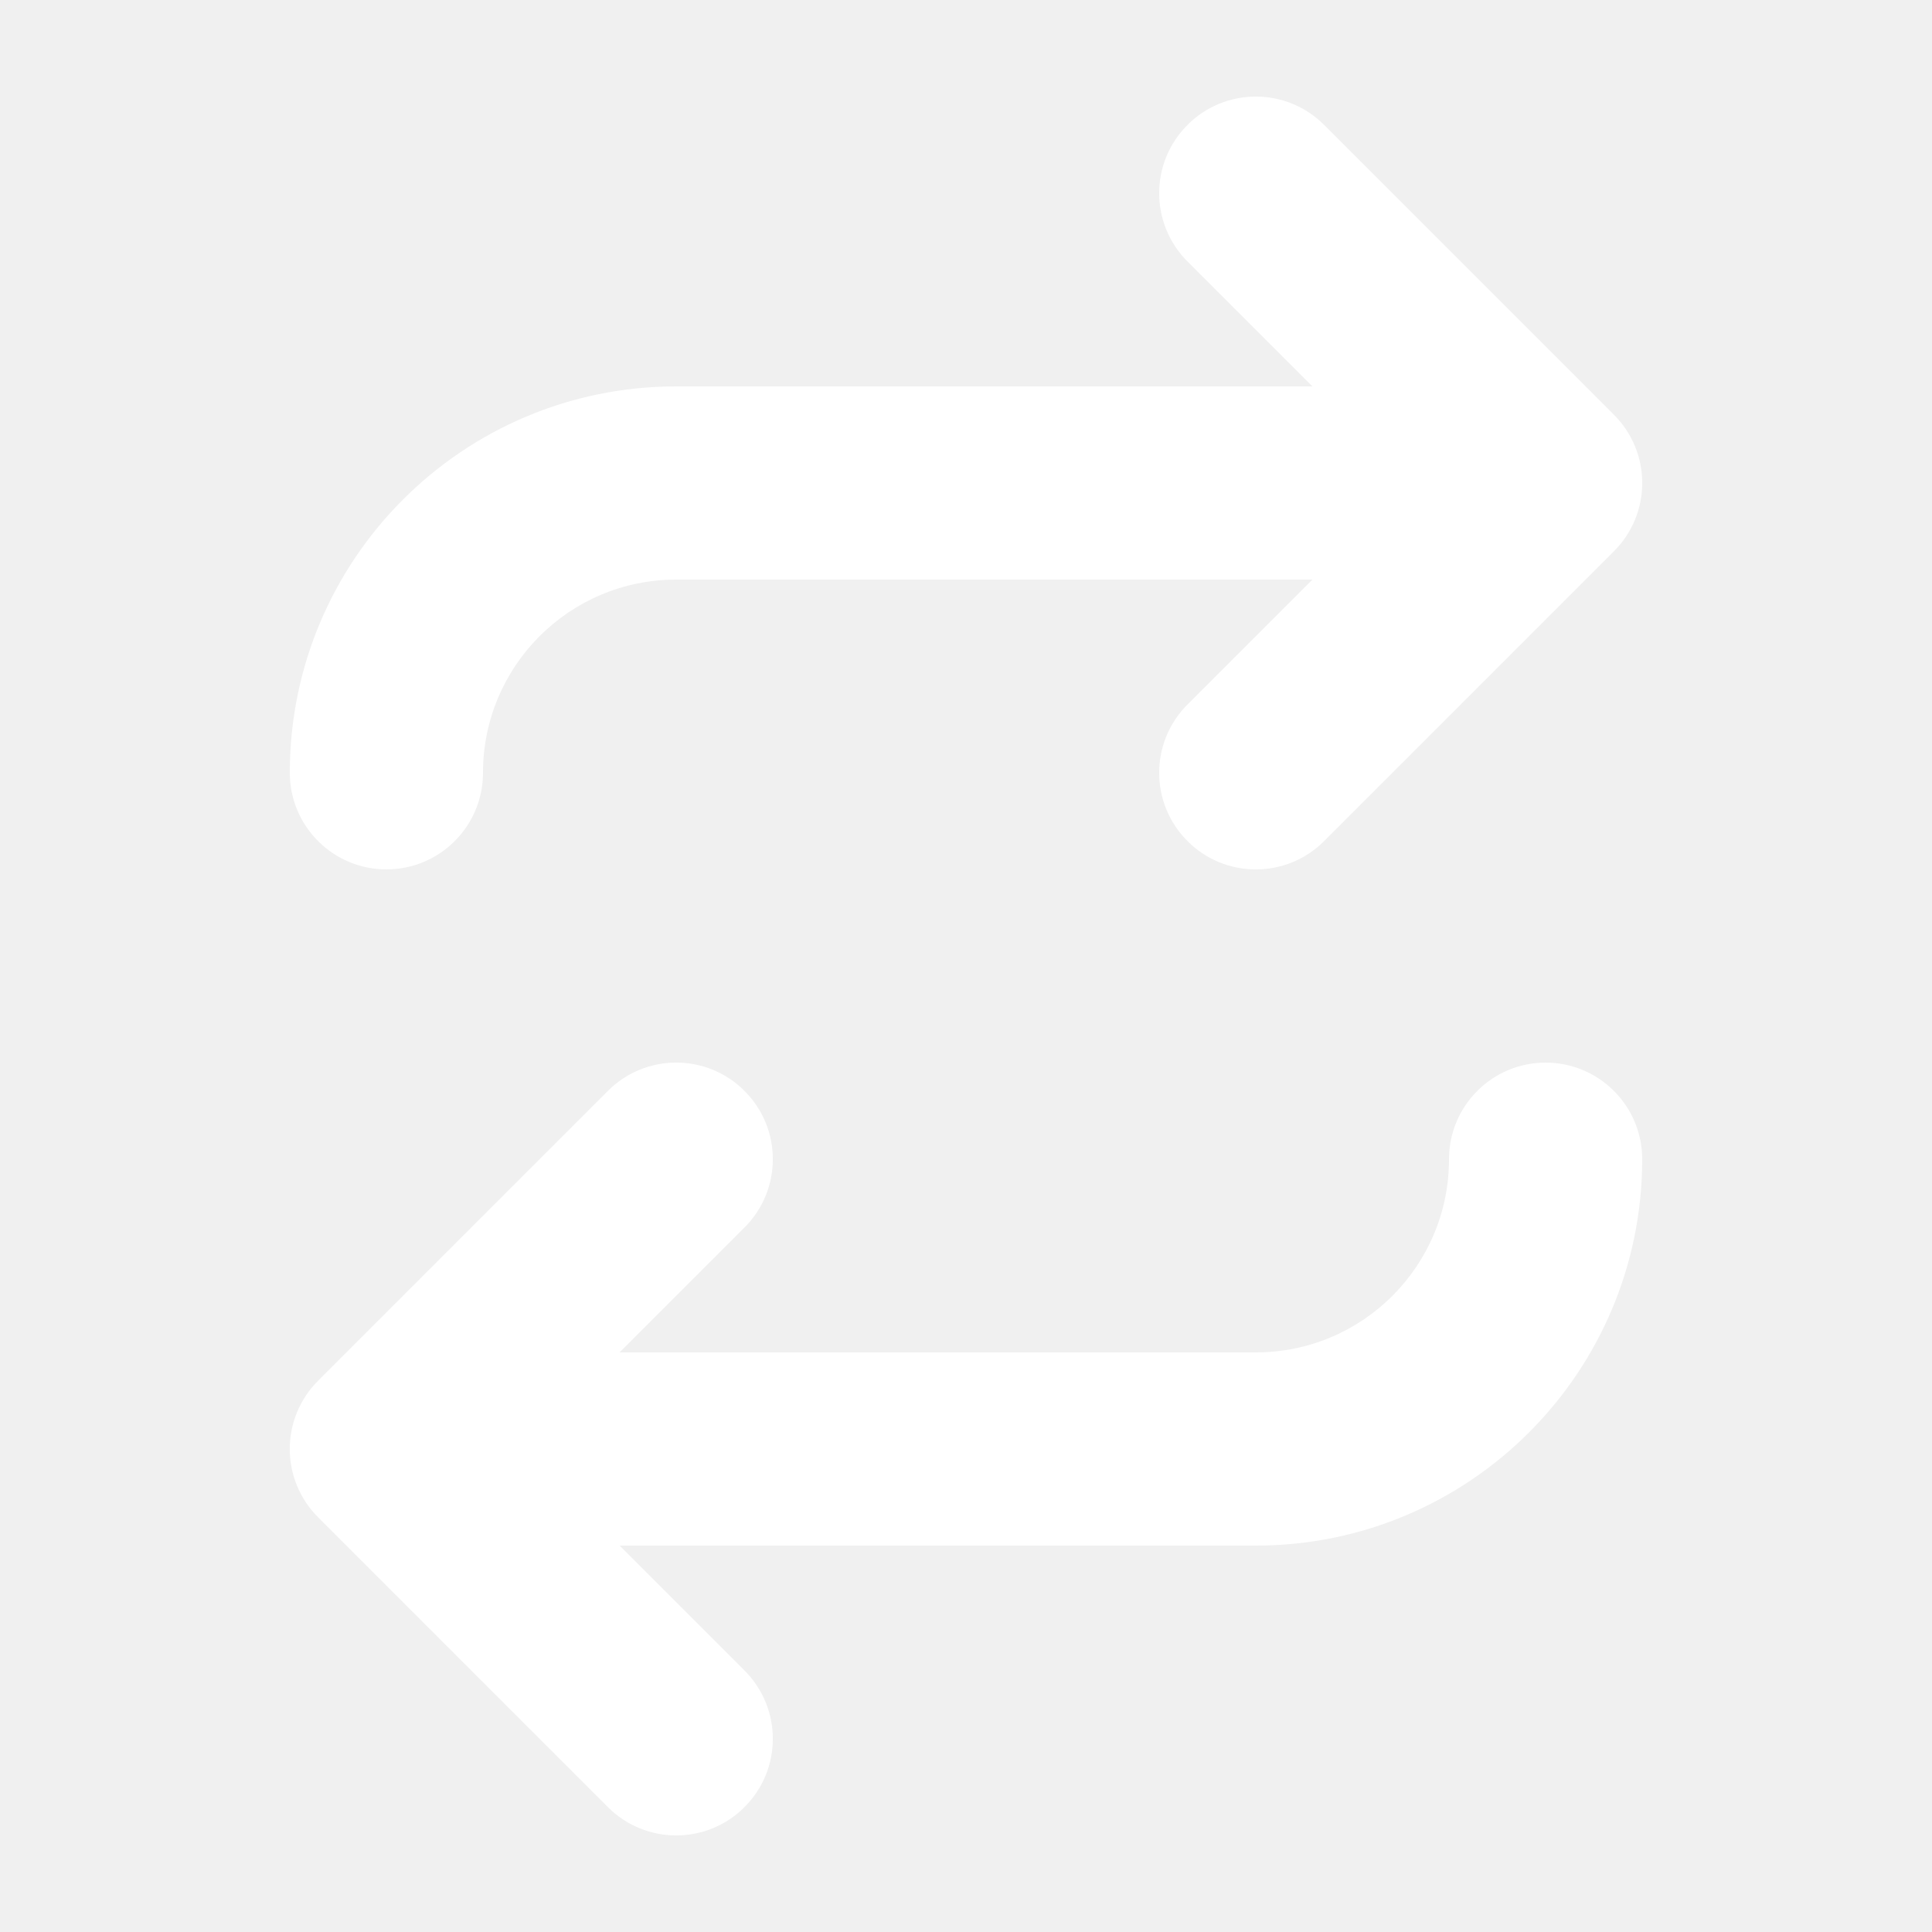
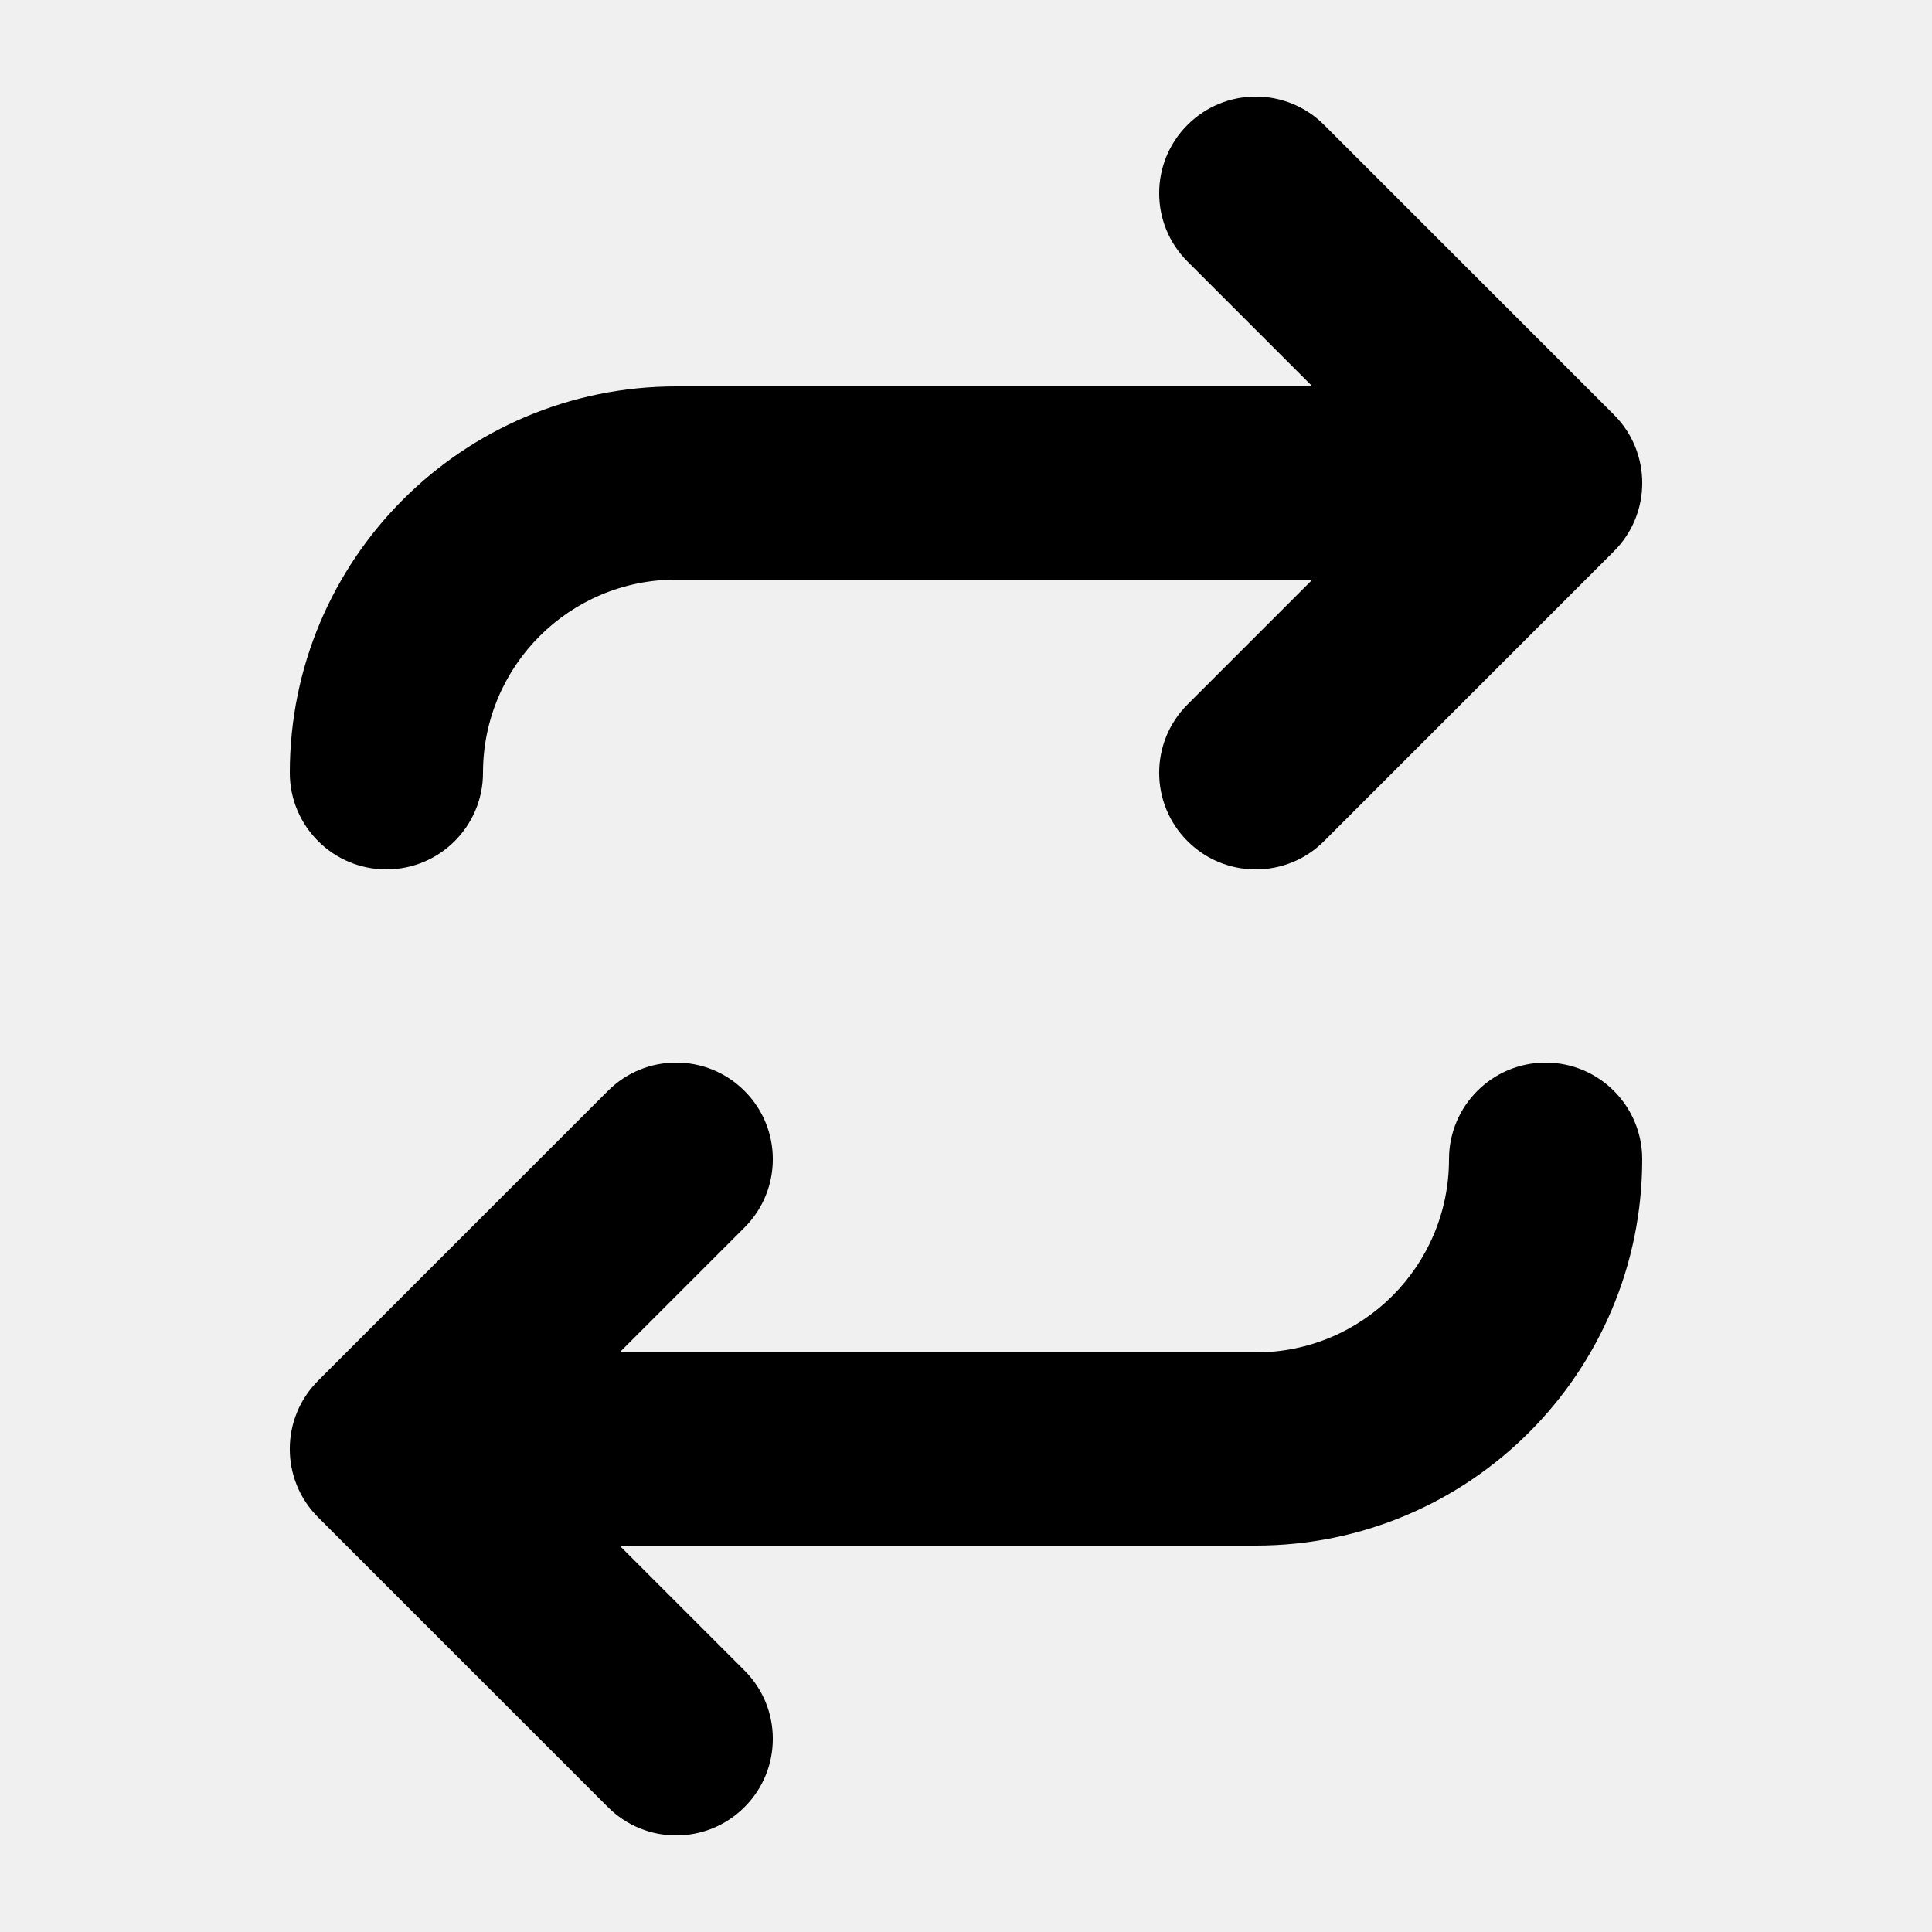
<svg xmlns="http://www.w3.org/2000/svg" width="20" height="20" viewBox="0 0 20 20" fill="none">
-   <path d="M12.293 1.293C12.683 0.902 13.317 0.902 13.707 1.293L16.707 4.293C17.098 4.683 17.098 5.317 16.707 5.707L13.707 8.707C13.317 9.098 12.683 9.098 12.293 8.707C11.902 8.317 11.902 7.683 12.293 7.293L13.586 6H7C5.895 6 5 6.895 5 8C5 8.552 4.552 9 4 9C3.448 9 3 8.552 3 8C3 5.791 4.791 4 7 4H13.586L12.293 2.707C11.902 2.317 11.902 1.683 12.293 1.293Z" fill="white" />
-   <path d="M13 14C14.105 14 15 13.105 15 12C15 11.448 15.448 11 16 11C16.552 11 17 11.448 17 12C17 14.209 15.209 16 13 16H6.414L7.707 17.293C8.098 17.683 8.098 18.317 7.707 18.707C7.317 19.098 6.683 19.098 6.293 18.707L3.293 15.707C2.902 15.317 2.902 14.683 3.293 14.293L6.293 11.293C6.683 10.902 7.317 10.902 7.707 11.293C8.098 11.683 8.098 12.317 7.707 12.707L6.414 14H13Z" fill="white" />
+   <path d="M12.293 1.293C12.683 0.902 13.317 0.902 13.707 1.293L16.707 4.293C17.098 4.683 17.098 5.317 16.707 5.707L13.707 8.707C13.317 9.098 12.683 9.098 12.293 8.707C11.902 8.317 11.902 7.683 12.293 7.293L13.586 6H7C5.895 6 5 6.895 5 8C5 8.552 4.552 9 4 9C3.448 9 3 8.552 3 8C3 5.791 4.791 4 7 4H13.586L12.293 2.707C11.902 2.317 11.902 1.683 12.293 1.293Z" fill="currentColor" />
+   <path d="M13 14C14.105 14 15 13.105 15 12C15 11.448 15.448 11 16 11C16.552 11 17 11.448 17 12C17 14.209 15.209 16 13 16H6.414L7.707 17.293C8.098 17.683 8.098 18.317 7.707 18.707C7.317 19.098 6.683 19.098 6.293 18.707L3.293 15.707C2.902 15.317 2.902 14.683 3.293 14.293L6.293 11.293C6.683 10.902 7.317 10.902 7.707 11.293C8.098 11.683 8.098 12.317 7.707 12.707L6.414 14H13Z" fill="currentColor" />
</svg>
